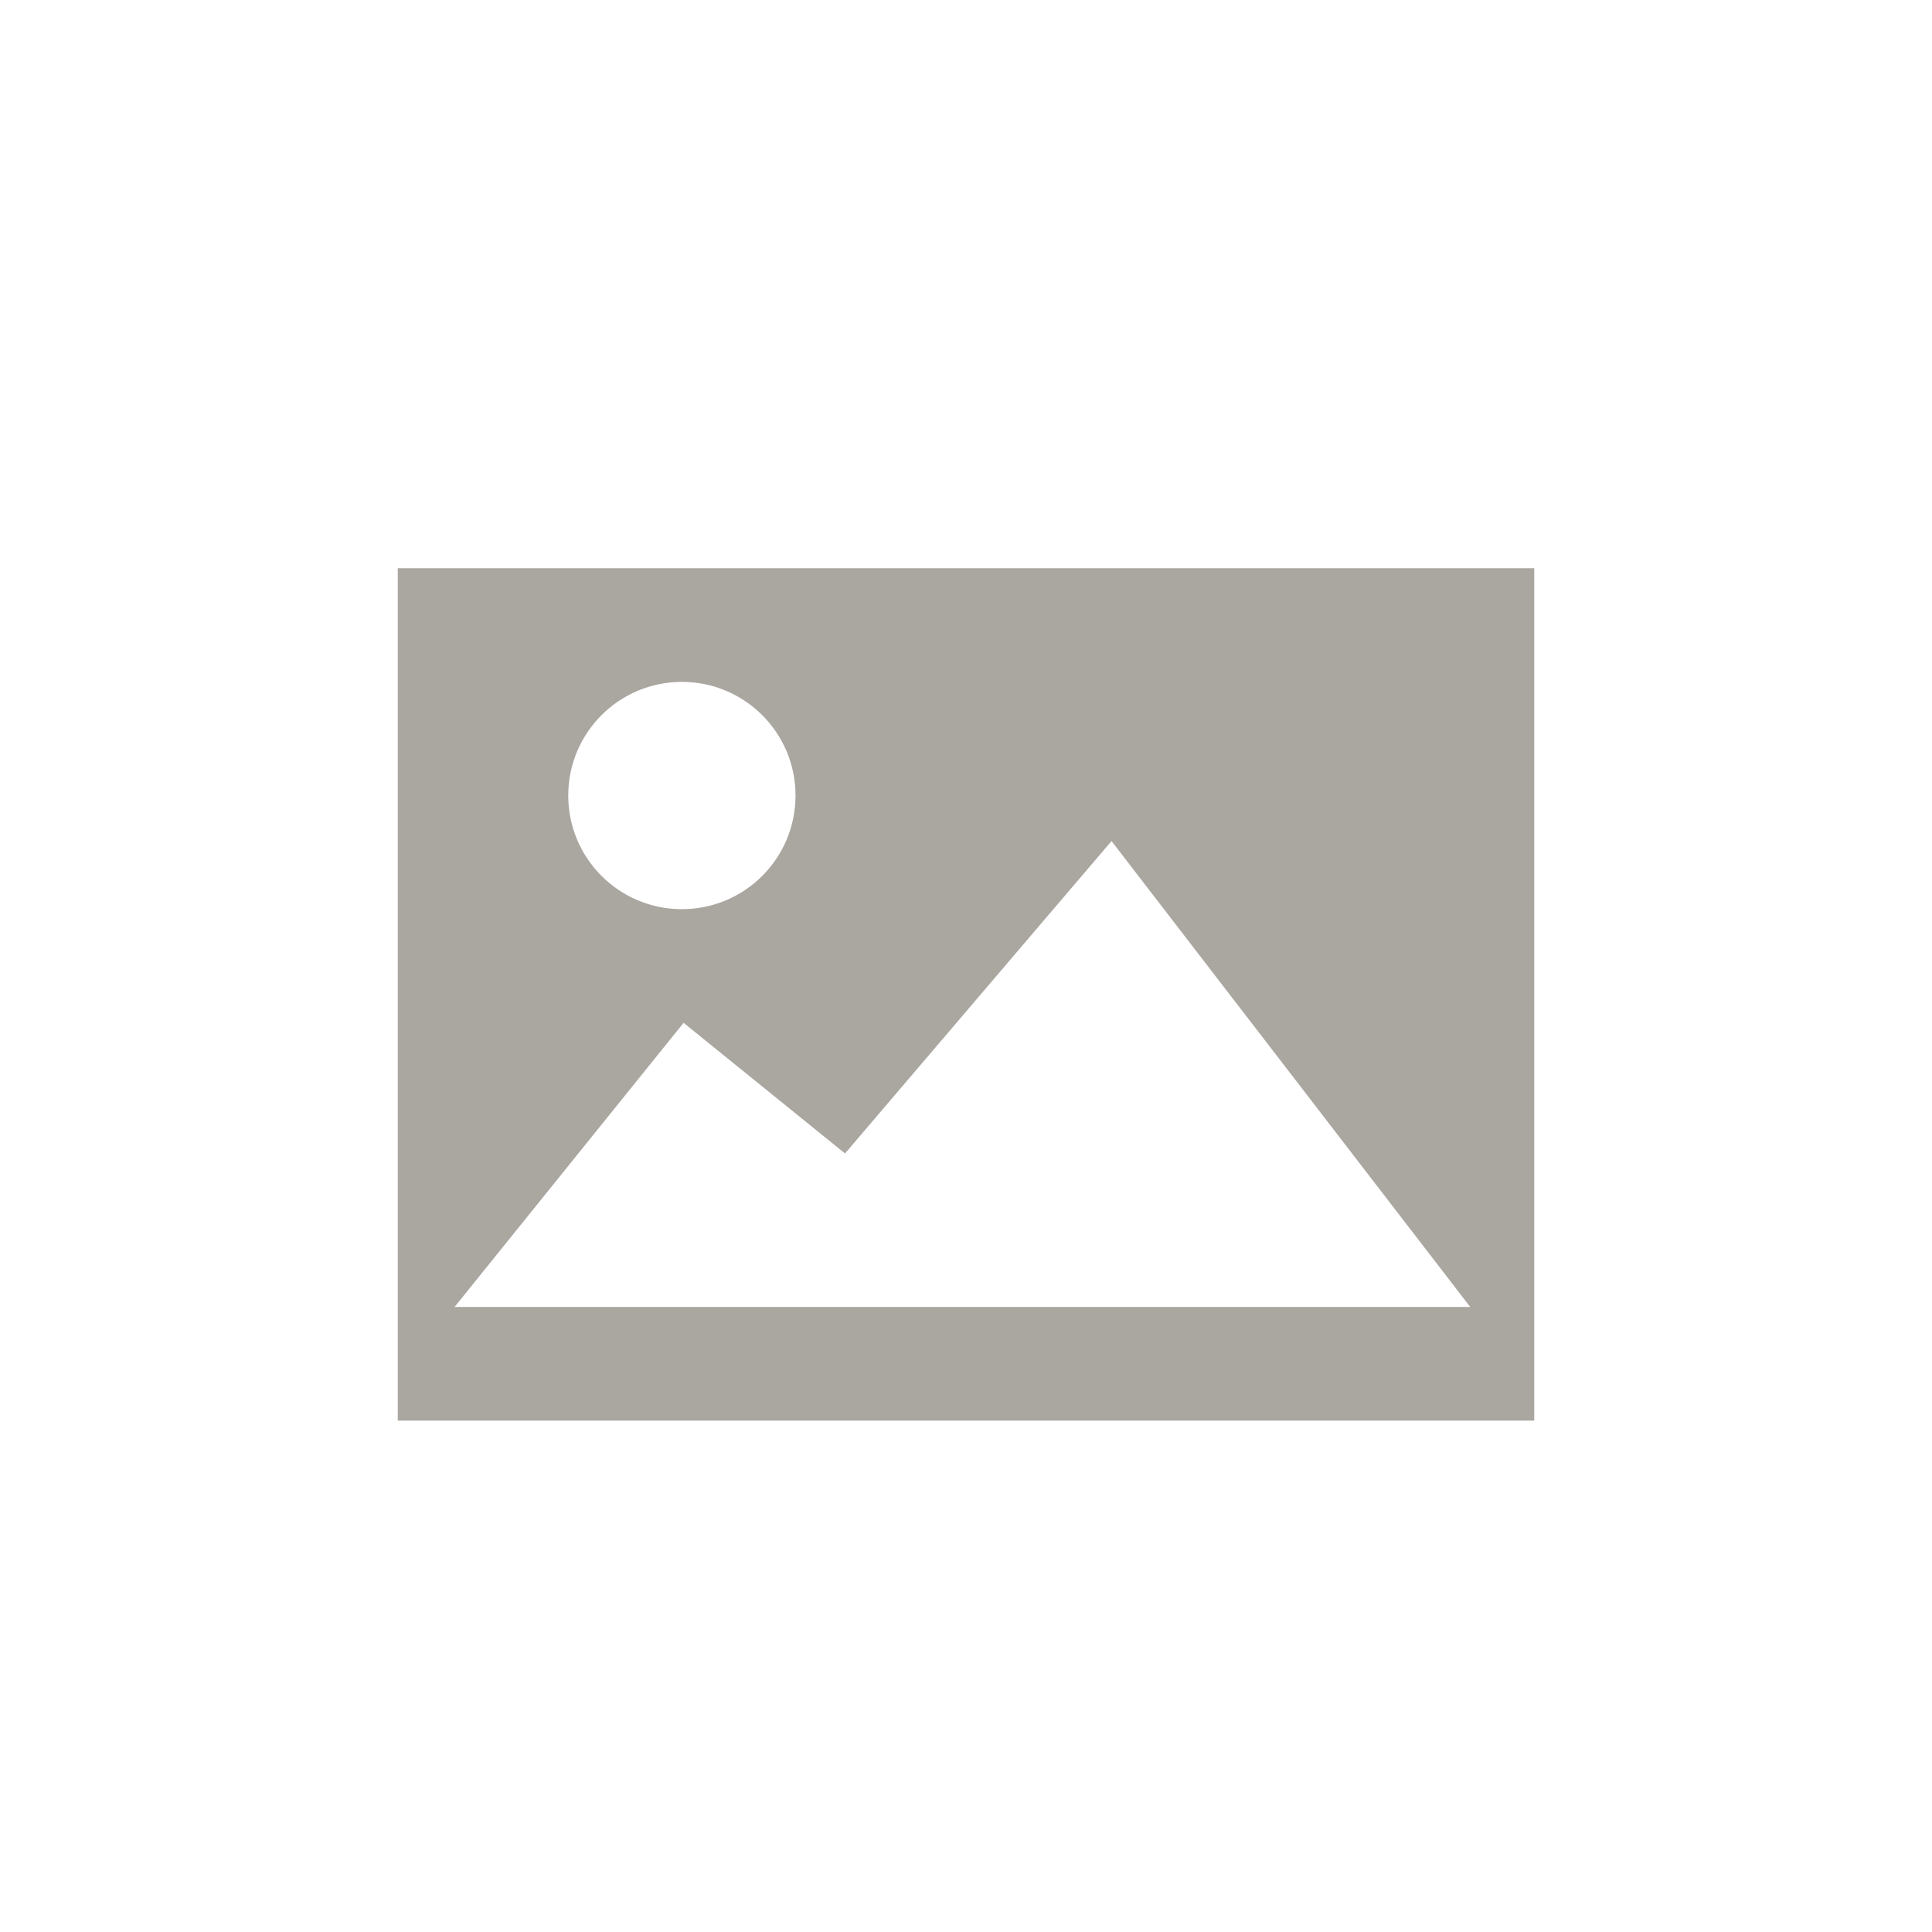
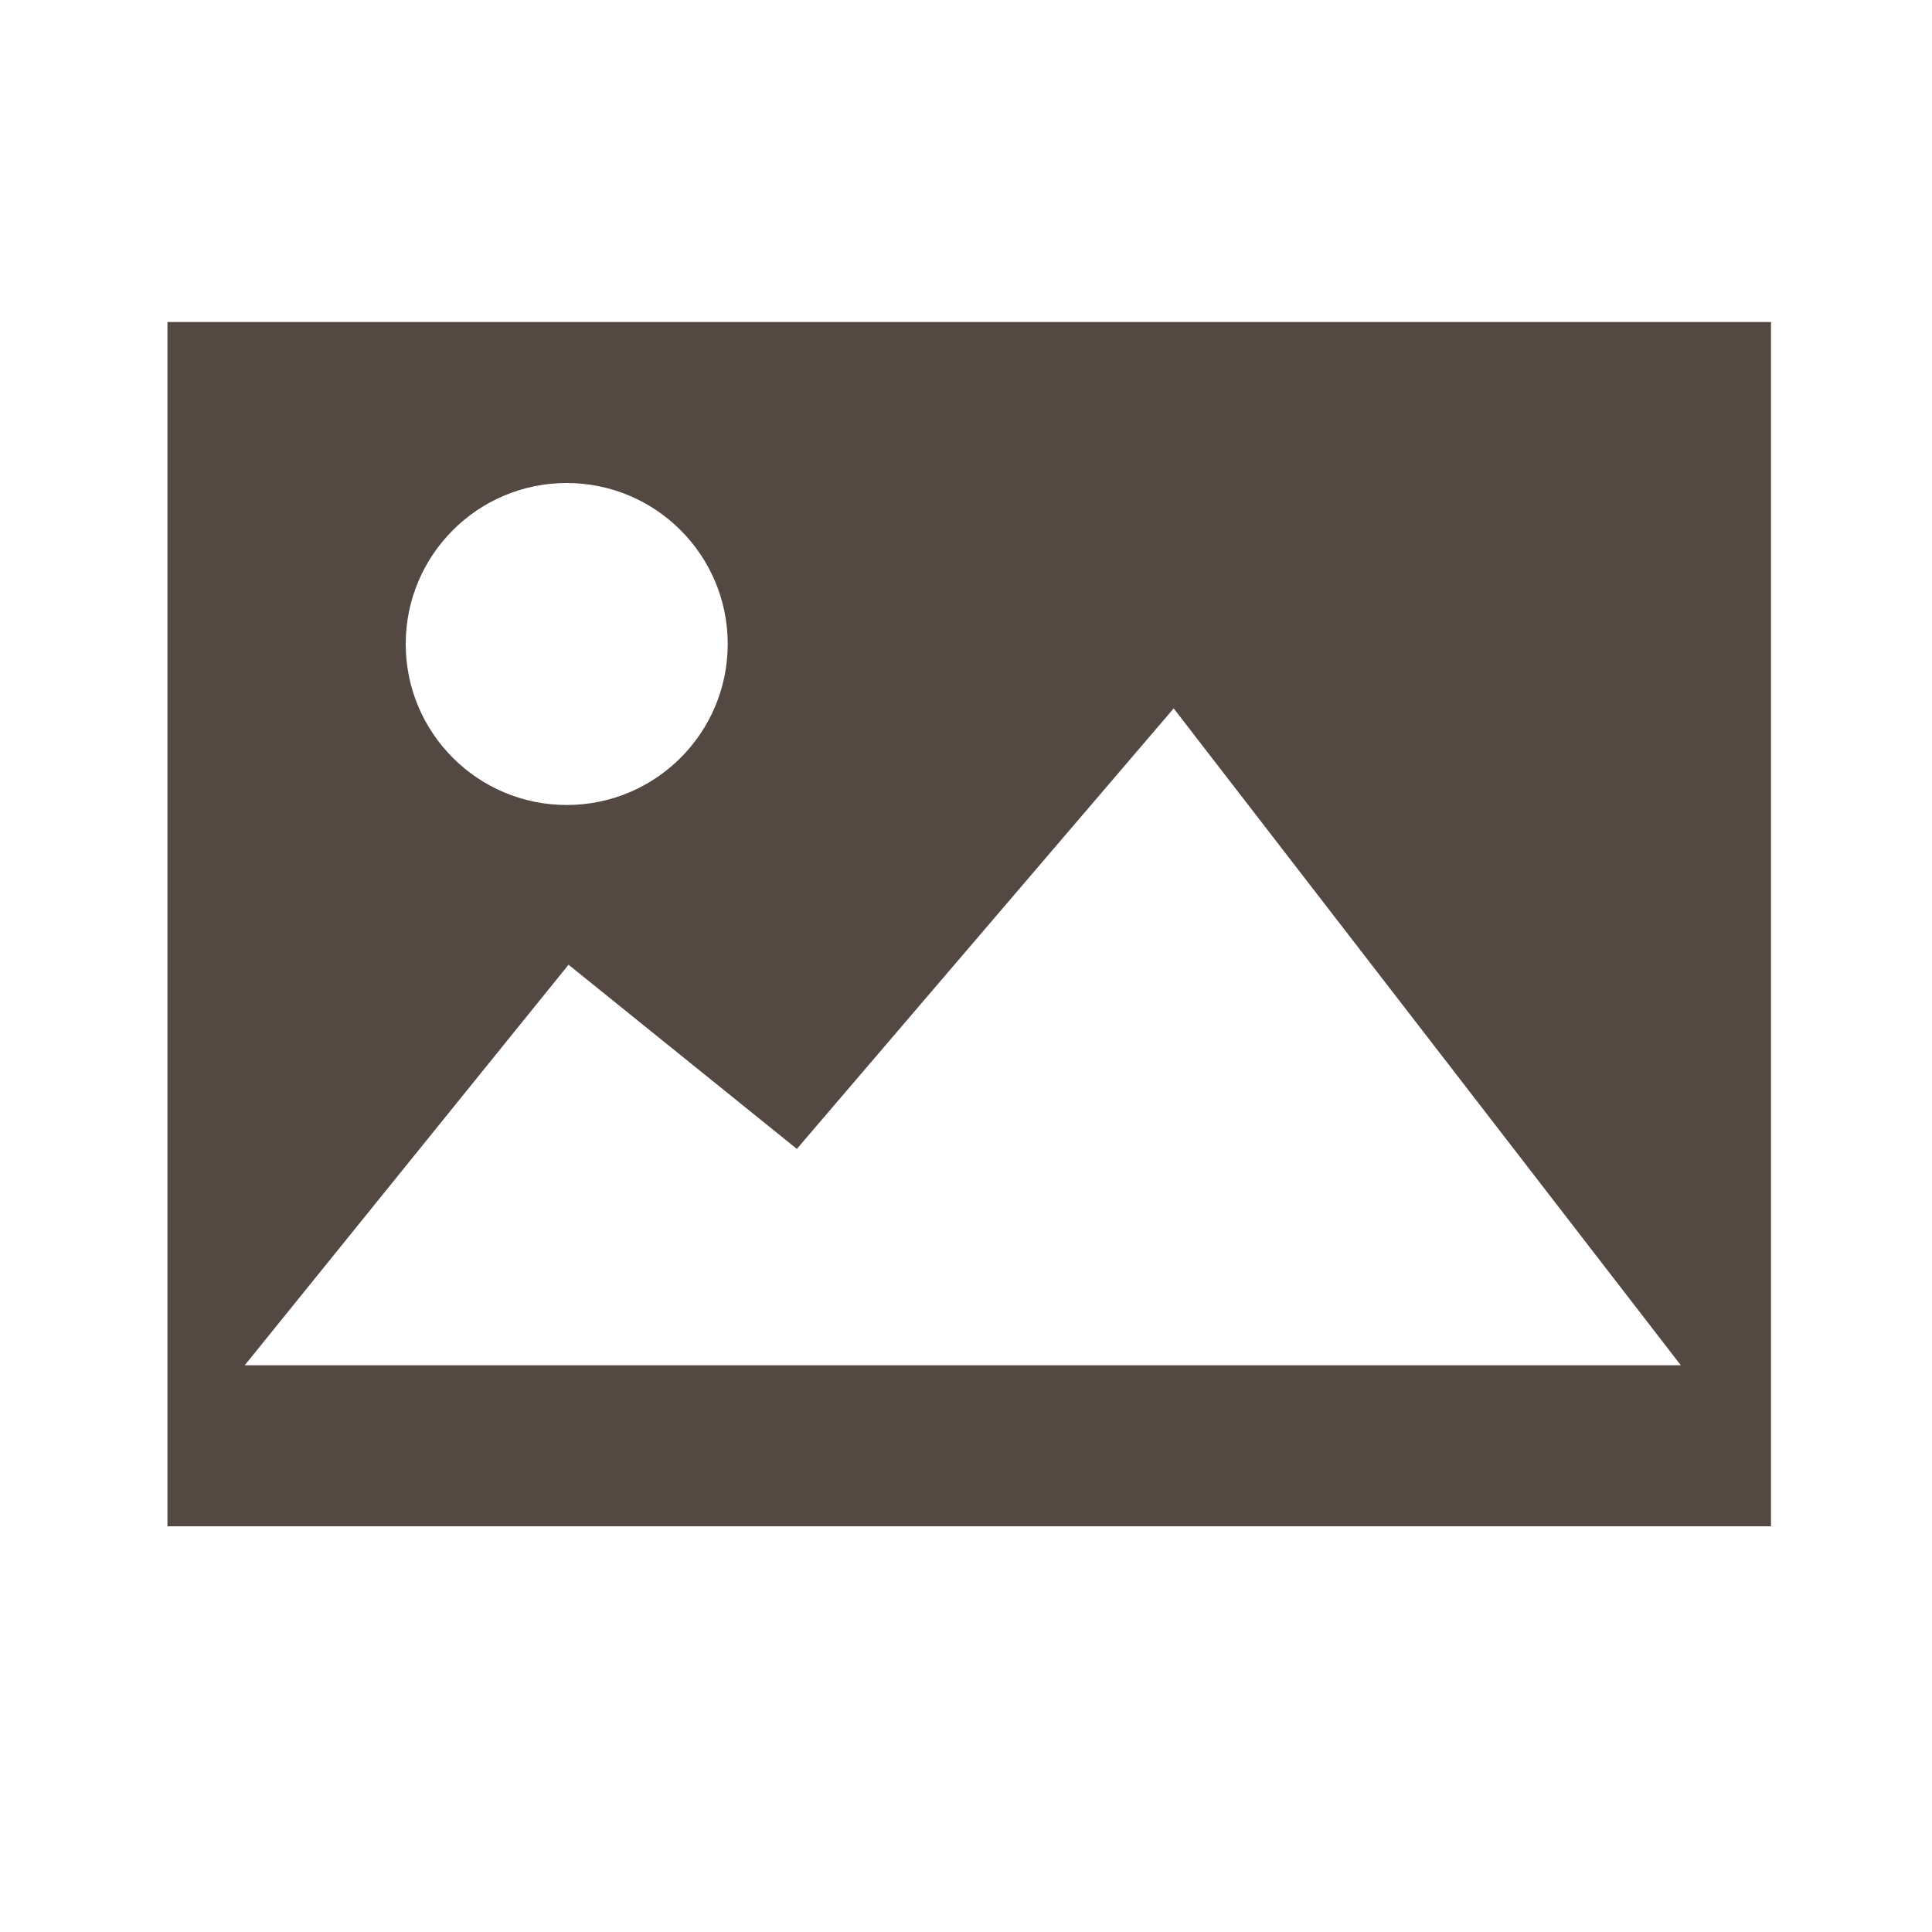
- <svg xmlns="http://www.w3.org/2000/svg" width="34px" height="34px" viewBox="0 0 34 34" version="1.1">
-   <defs />
-   <g id="Symbols" stroke="none" stroke-width="1" fill="none" fill-rule="evenodd">
-     <g id="icons/image" fill="#AAA6A0">
-       <path d="M7,10 L27,10 L27,25 L7,25 L7,10 Z M12.03,18 L8,23 L25.873,23 L19.561,14.801 L14.871,20.299 L12.03,18 Z M12,16 C13.105,16 14,15.105 14,14 C14,12.895 13.105,12 12,12 C10.895,12 10,12.895 10,14 C10,15.105 10.895,16 12,16 Z" id="Combined-Shape" />
-     </g>
-   </g>
+ <svg xmlns="http://www.w3.org/2000/svg" width="300" height="300" viewBox="0 0 300 300">
+   <path fill="#544843" fill-rule="evenodd" d="M26,50 L275,50 L275,237 L26,237 L26,50 Z M88.28,149.801 L38,212 L261,212 L182.251,110 L123.736,178.403 L88.28,149.801 Z M88,125 C101.807,125 113,113.807 113,100 C113,86.193 101.807,75 88,75 C74.193,75 63,86.193 63,100 C63,113.807 74.193,125 88,125 Z" />
</svg>
